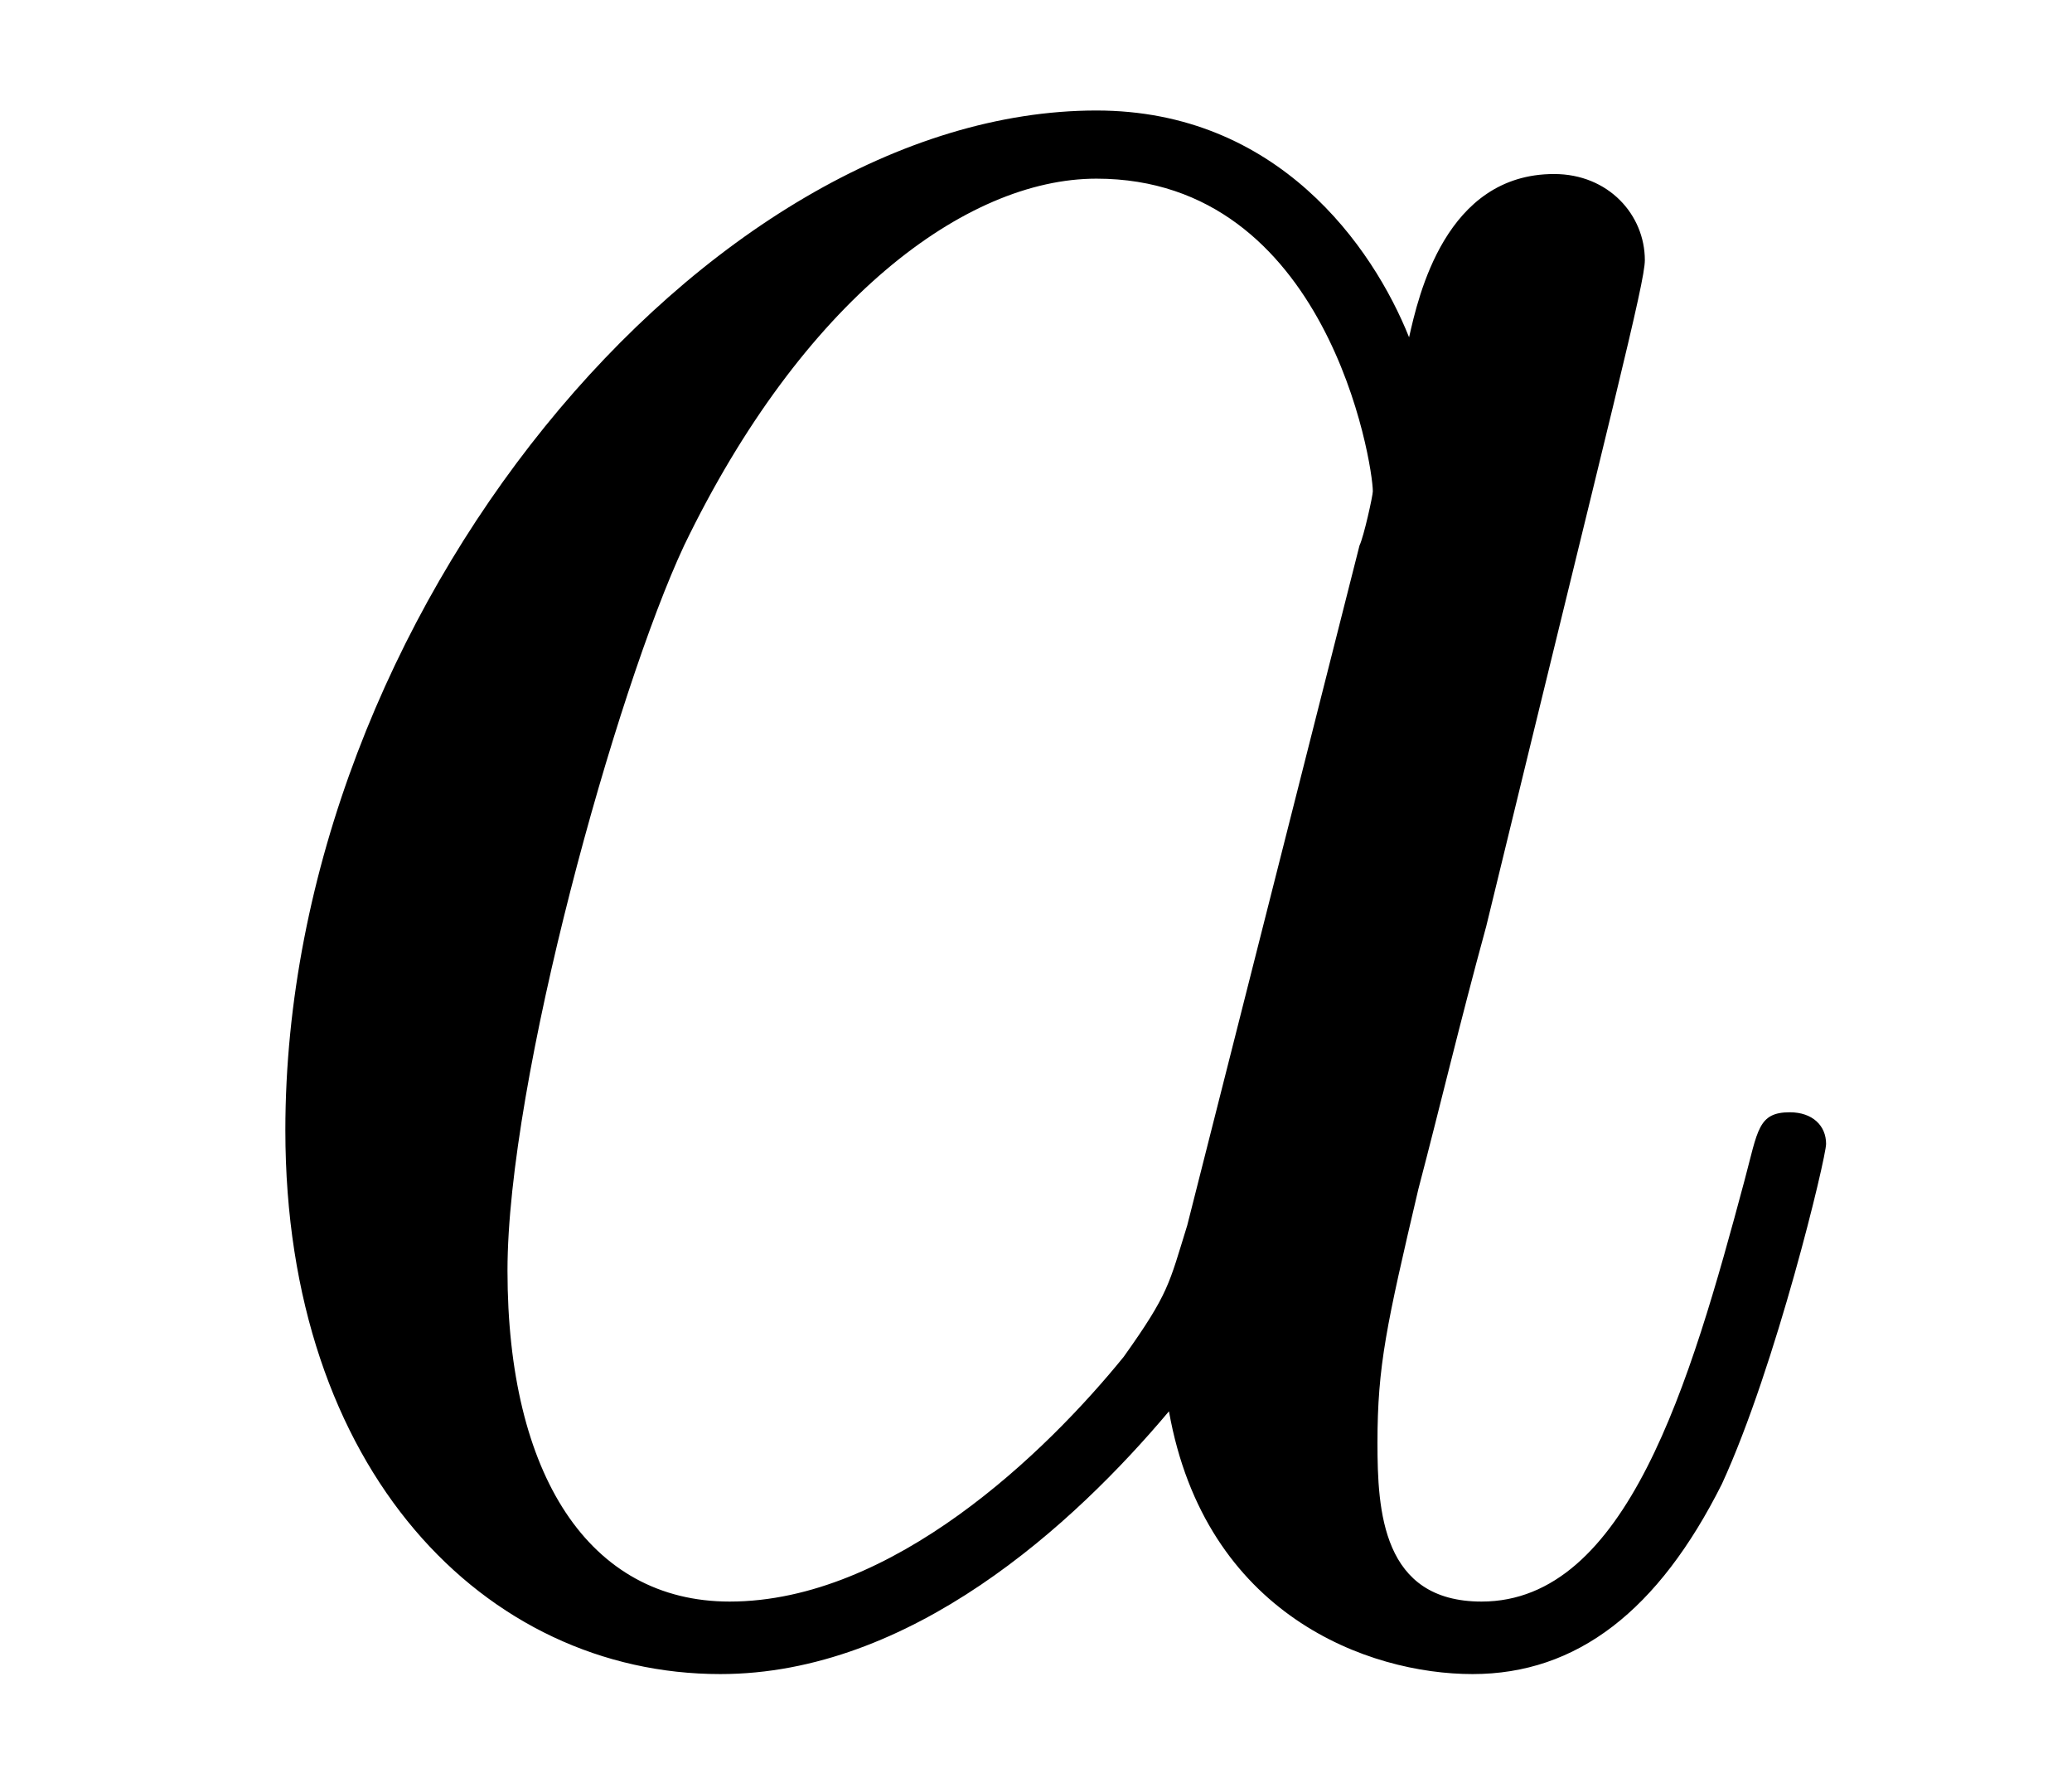
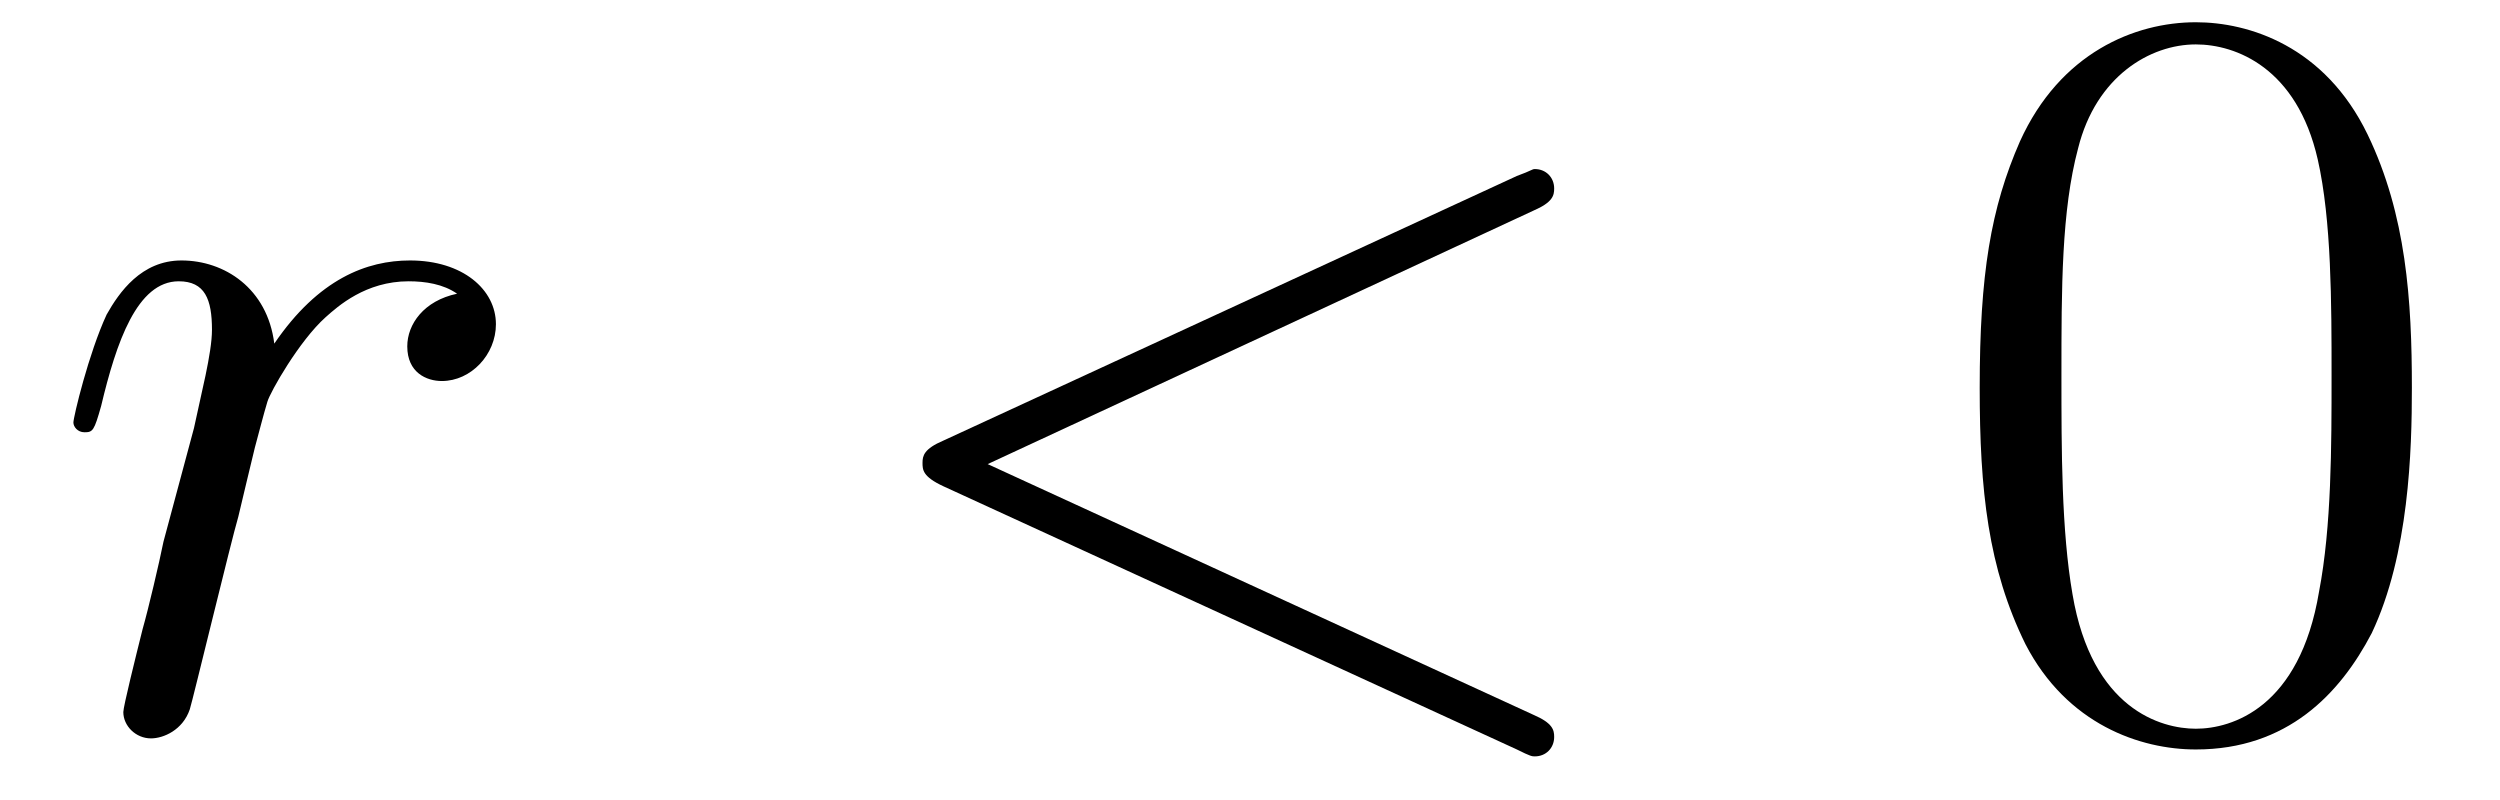
- <svg xmlns="http://www.w3.org/2000/svg" xmlns:xlink="http://www.w3.org/1999/xlink" viewBox="0 0 7.145 6.147" version="1.2">
+ <svg xmlns="http://www.w3.org/2000/svg" xmlns:xlink="http://www.w3.org/1999/xlink" viewBox="0 0 28.2 9.023" version="1.2">
  <defs>
    <g>
      <symbol overflow="visible" id="glyph0-0">
        <path style="stroke:none;" d="" />
      </symbol>
      <symbol overflow="visible" id="glyph0-1">
-         <path style="stroke:none;" d="M 3.594 -1.422 C 3.531 -1.219 3.531 -1.188 3.375 -0.969 C 3.109 -0.641 2.578 -0.125 2.016 -0.125 C 1.531 -0.125 1.25 -0.562 1.25 -1.266 C 1.25 -1.922 1.625 -3.266 1.859 -3.766 C 2.266 -4.609 2.828 -5.031 3.281 -5.031 C 4.078 -5.031 4.234 -4.047 4.234 -3.953 C 4.234 -3.938 4.203 -3.797 4.188 -3.766 Z M 4.359 -4.484 C 4.234 -4.797 3.906 -5.266 3.281 -5.266 C 1.938 -5.266 0.484 -3.531 0.484 -1.75 C 0.484 -0.578 1.172 0.125 1.984 0.125 C 2.641 0.125 3.203 -0.391 3.531 -0.781 C 3.656 -0.078 4.219 0.125 4.578 0.125 C 4.938 0.125 5.219 -0.094 5.438 -0.531 C 5.625 -0.938 5.797 -1.656 5.797 -1.703 C 5.797 -1.766 5.75 -1.812 5.672 -1.812 C 5.562 -1.812 5.562 -1.75 5.516 -1.578 C 5.328 -0.875 5.109 -0.125 4.609 -0.125 C 4.266 -0.125 4.25 -0.438 4.25 -0.672 C 4.25 -0.938 4.281 -1.078 4.391 -1.547 C 4.469 -1.844 4.531 -2.109 4.625 -2.453 C 5.062 -4.25 5.172 -4.672 5.172 -4.75 C 5.172 -4.906 5.047 -5.047 4.859 -5.047 C 4.484 -5.047 4.391 -4.625 4.359 -4.484 Z M 4.359 -4.484 " />
+         <path style="stroke:none;" d="M 4.656 -4.891 C 4.281 -4.812 4.094 -4.547 4.094 -4.297 C 4.094 -4 4.312 -3.906 4.484 -3.906 C 4.812 -3.906 5.094 -4.203 5.094 -4.547 C 5.094 -4.938 4.719 -5.266 4.125 -5.266 C 3.641 -5.266 3.094 -5.062 2.594 -4.328 C 2.516 -4.953 2.031 -5.266 1.547 -5.266 C 1.094 -5.266 0.844 -4.906 0.703 -4.656 C 0.5 -4.219 0.328 -3.5 0.328 -3.438 C 0.328 -3.391 0.375 -3.328 0.453 -3.328 C 0.547 -3.328 0.562 -3.344 0.641 -3.625 C 0.812 -4.344 1.047 -5.031 1.516 -5.031 C 1.812 -5.031 1.891 -4.828 1.891 -4.484 C 1.891 -4.219 1.766 -3.75 1.688 -3.375 L 1.344 -2.094 C 1.297 -1.859 1.172 -1.328 1.109 -1.109 C 1.031 -0.797 0.891 -0.234 0.891 -0.172 C 0.891 -0.016 1.031 0.125 1.203 0.125 C 1.344 0.125 1.562 0.031 1.641 -0.203 C 1.672 -0.297 2.109 -2.109 2.188 -2.375 C 2.25 -2.641 2.312 -2.891 2.375 -3.156 C 2.422 -3.328 2.469 -3.516 2.516 -3.672 C 2.547 -3.781 2.875 -4.359 3.172 -4.625 C 3.312 -4.75 3.625 -5.031 4.109 -5.031 C 4.297 -5.031 4.5 -5 4.656 -4.891 Z M 4.656 -4.891 " />
+       </symbol>
+       <symbol overflow="visible" id="glyph0-2">
+         <path style="stroke:none;" d="M 7.875 -5.828 C 8.094 -5.922 8.109 -6 8.109 -6.078 C 8.109 -6.203 8.016 -6.297 7.891 -6.297 C 7.859 -6.297 7.859 -6.281 7.688 -6.219 L 1.219 -3.234 C 1 -3.141 0.984 -3.062 0.984 -2.984 C 0.984 -2.906 0.984 -2.828 1.219 -2.719 L 7.688 0.25 C 7.844 0.328 7.859 0.328 7.891 0.328 C 8.016 0.328 8.109 0.234 8.109 0.109 C 8.109 0.031 8.094 -0.047 7.875 -0.141 L 1.719 -2.969 Z M 7.875 -5.828 " />
+       </symbol>
+       <symbol overflow="visible" id="glyph1-0">
+         <path style="stroke:none;" d="" />
+       </symbol>
+       <symbol overflow="visible" id="glyph1-1">
+         <path style="stroke:none;" d="M 5.359 -3.828 C 5.359 -4.812 5.297 -5.781 4.859 -6.688 C 4.375 -7.688 3.516 -7.953 2.922 -7.953 C 2.234 -7.953 1.391 -7.609 0.938 -6.609 C 0.609 -5.859 0.484 -5.109 0.484 -3.828 C 0.484 -2.672 0.578 -1.797 1 -0.938 C 1.469 -0.031 2.297 0.25 2.922 0.25 C 3.953 0.25 4.547 -0.375 4.906 -1.062 C 5.328 -1.953 5.359 -3.125 5.359 -3.828 Z M 2.922 0.016 C 2.531 0.016 1.75 -0.203 1.531 -1.5 C 1.406 -2.219 1.406 -3.125 1.406 -3.969 C 1.406 -4.953 1.406 -5.828 1.594 -6.531 C 1.797 -7.344 2.406 -7.703 2.922 -7.703 C 3.375 -7.703 4.062 -7.438 4.297 -6.406 C 4.453 -5.719 4.453 -4.781 4.453 -3.969 C 4.453 -3.172 4.453 -2.266 4.312 -1.531 C 4.094 -0.219 3.328 0.016 2.922 0.016 Z M 2.922 0.016 " />
      </symbol>
    </g>
  </defs>
  <g id="surface1">
    <g style="fill:rgb(0%,0%,0%);fill-opacity:1;">
-       <use xlink:href="#glyph0-1" x="0.5" y="5.647" />
+       <use xlink:href="#glyph0-1" x="0.5" y="8.204" />
+     </g>
+     <g style="fill:rgb(0%,0%,0%);fill-opacity:1;">
+       <use xlink:href="#glyph0-2" x="9.422" y="8.204" />
+     </g>
+     <g style="fill:rgb(0%,0%,0%);fill-opacity:1;">
+       <use xlink:href="#glyph1-1" x="21.847" y="8.204" />
    </g>
  </g>
</svg>
